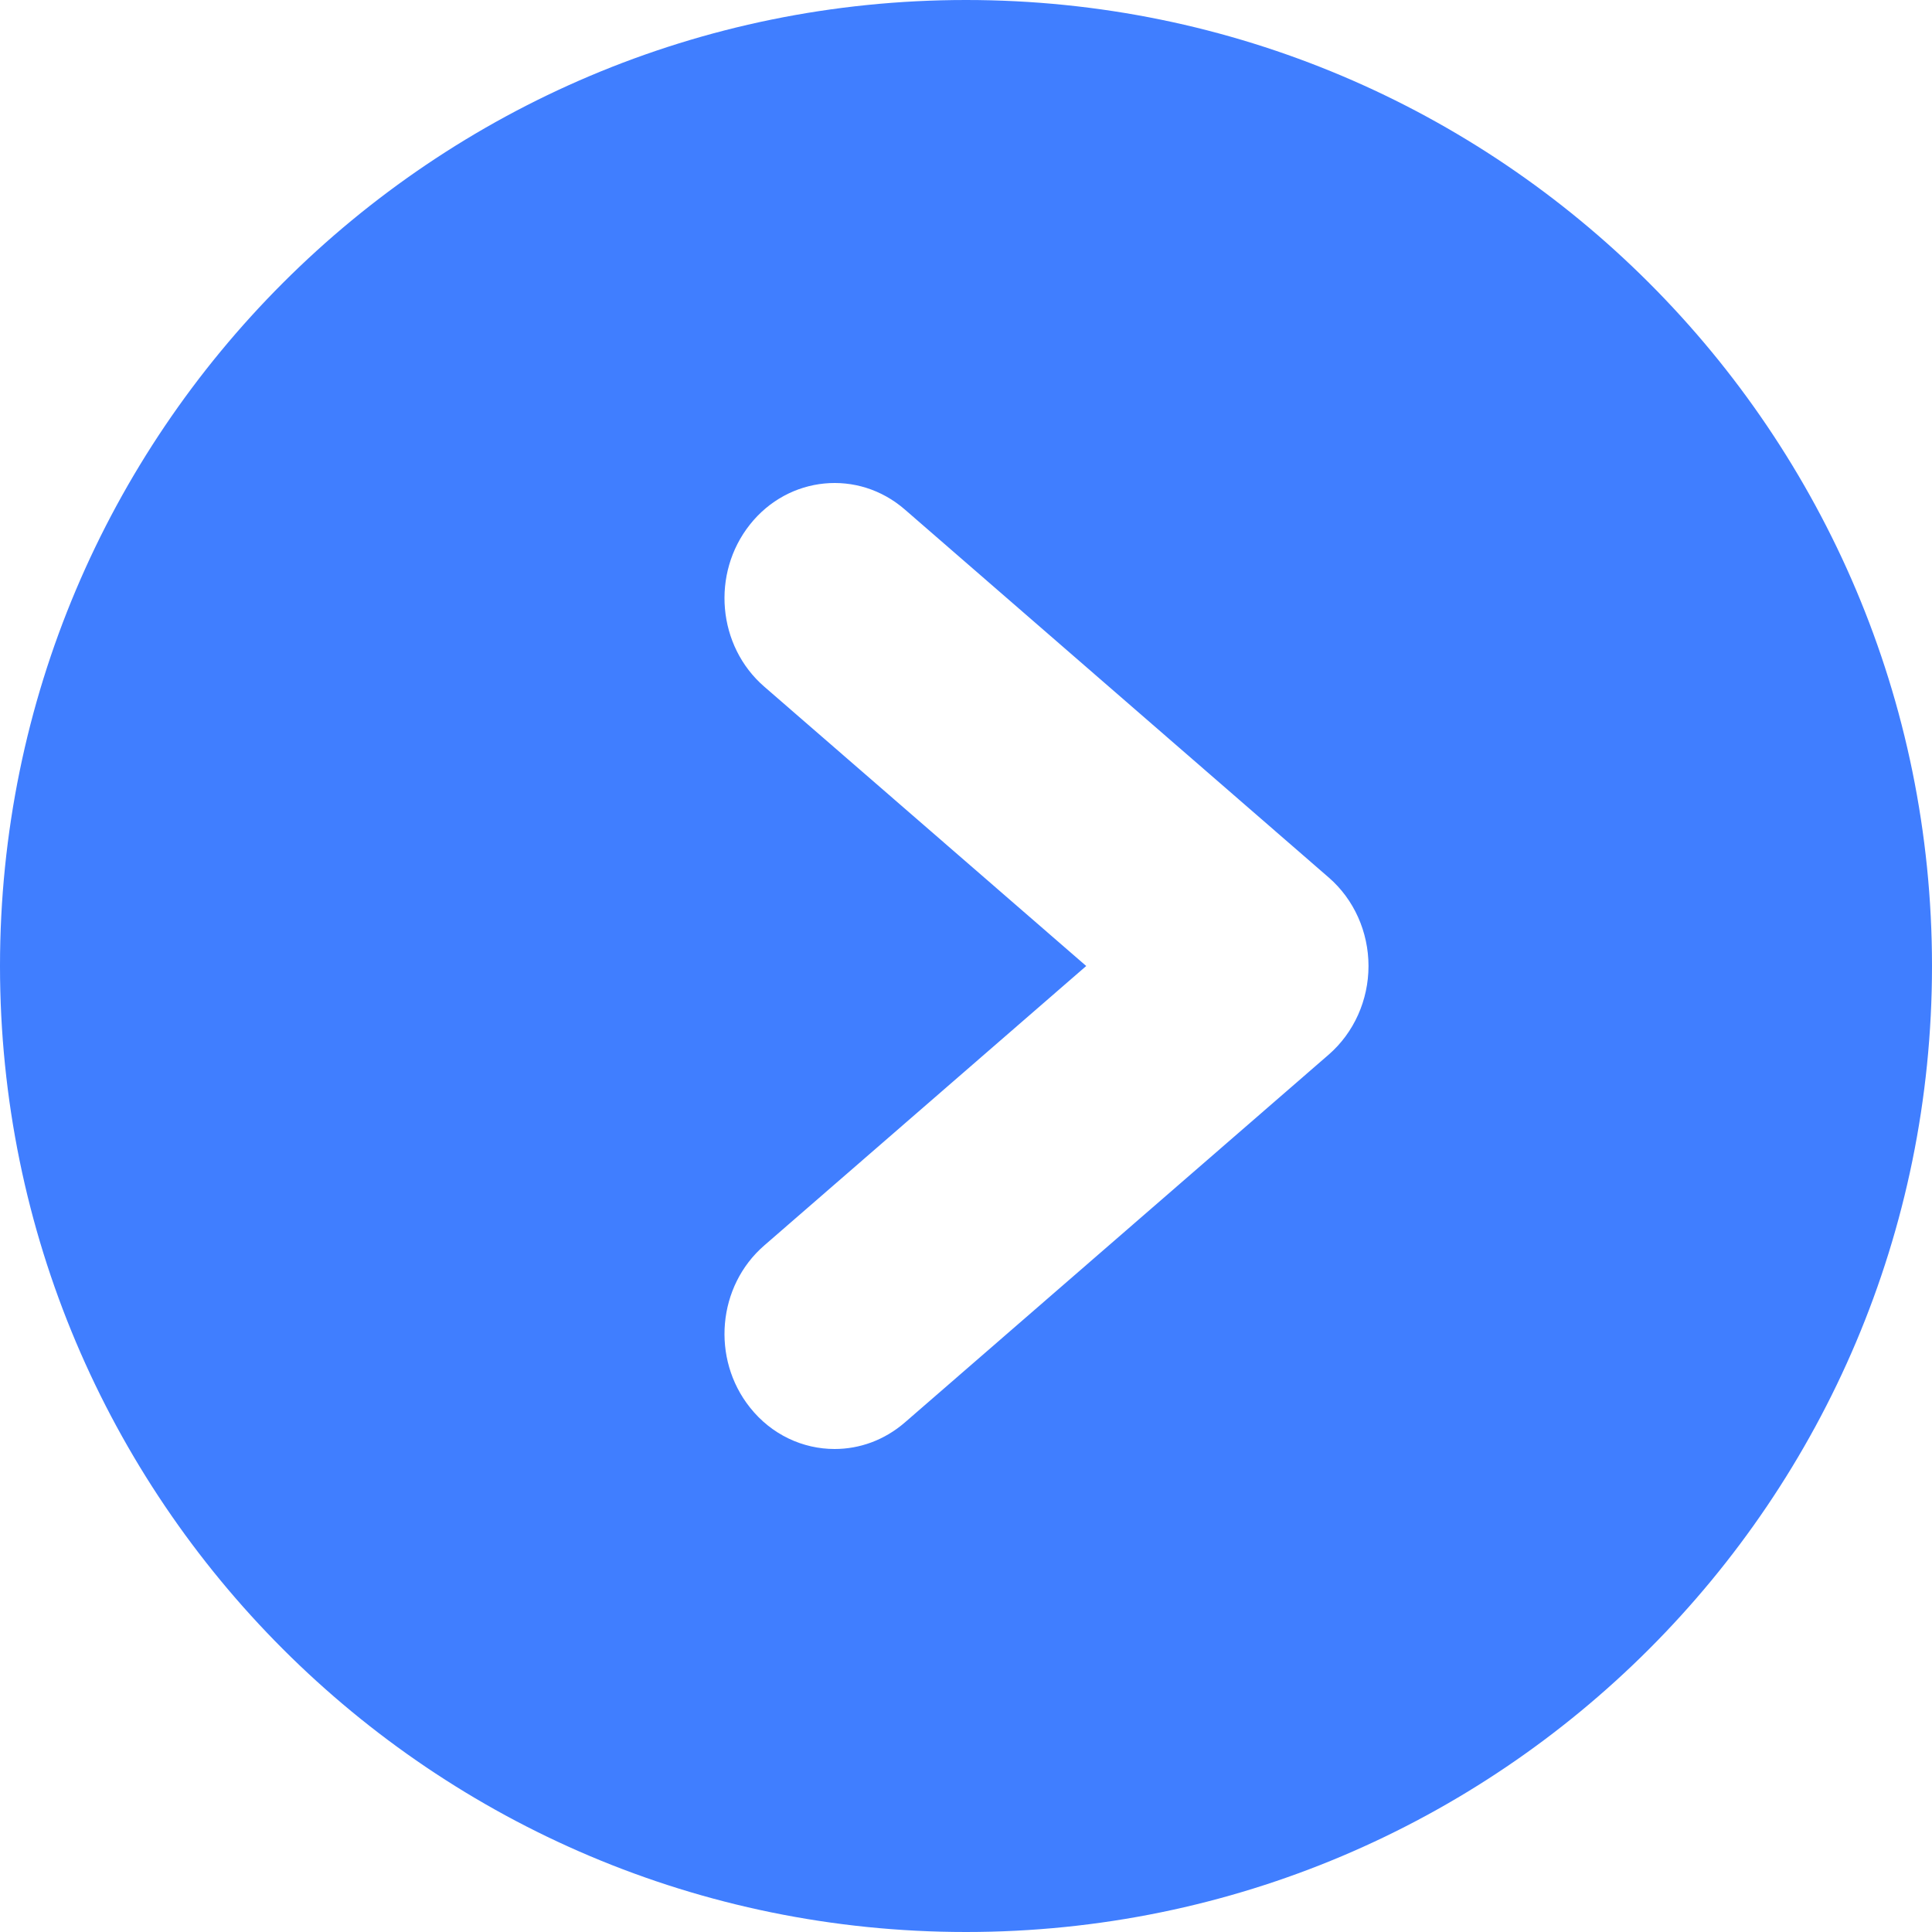
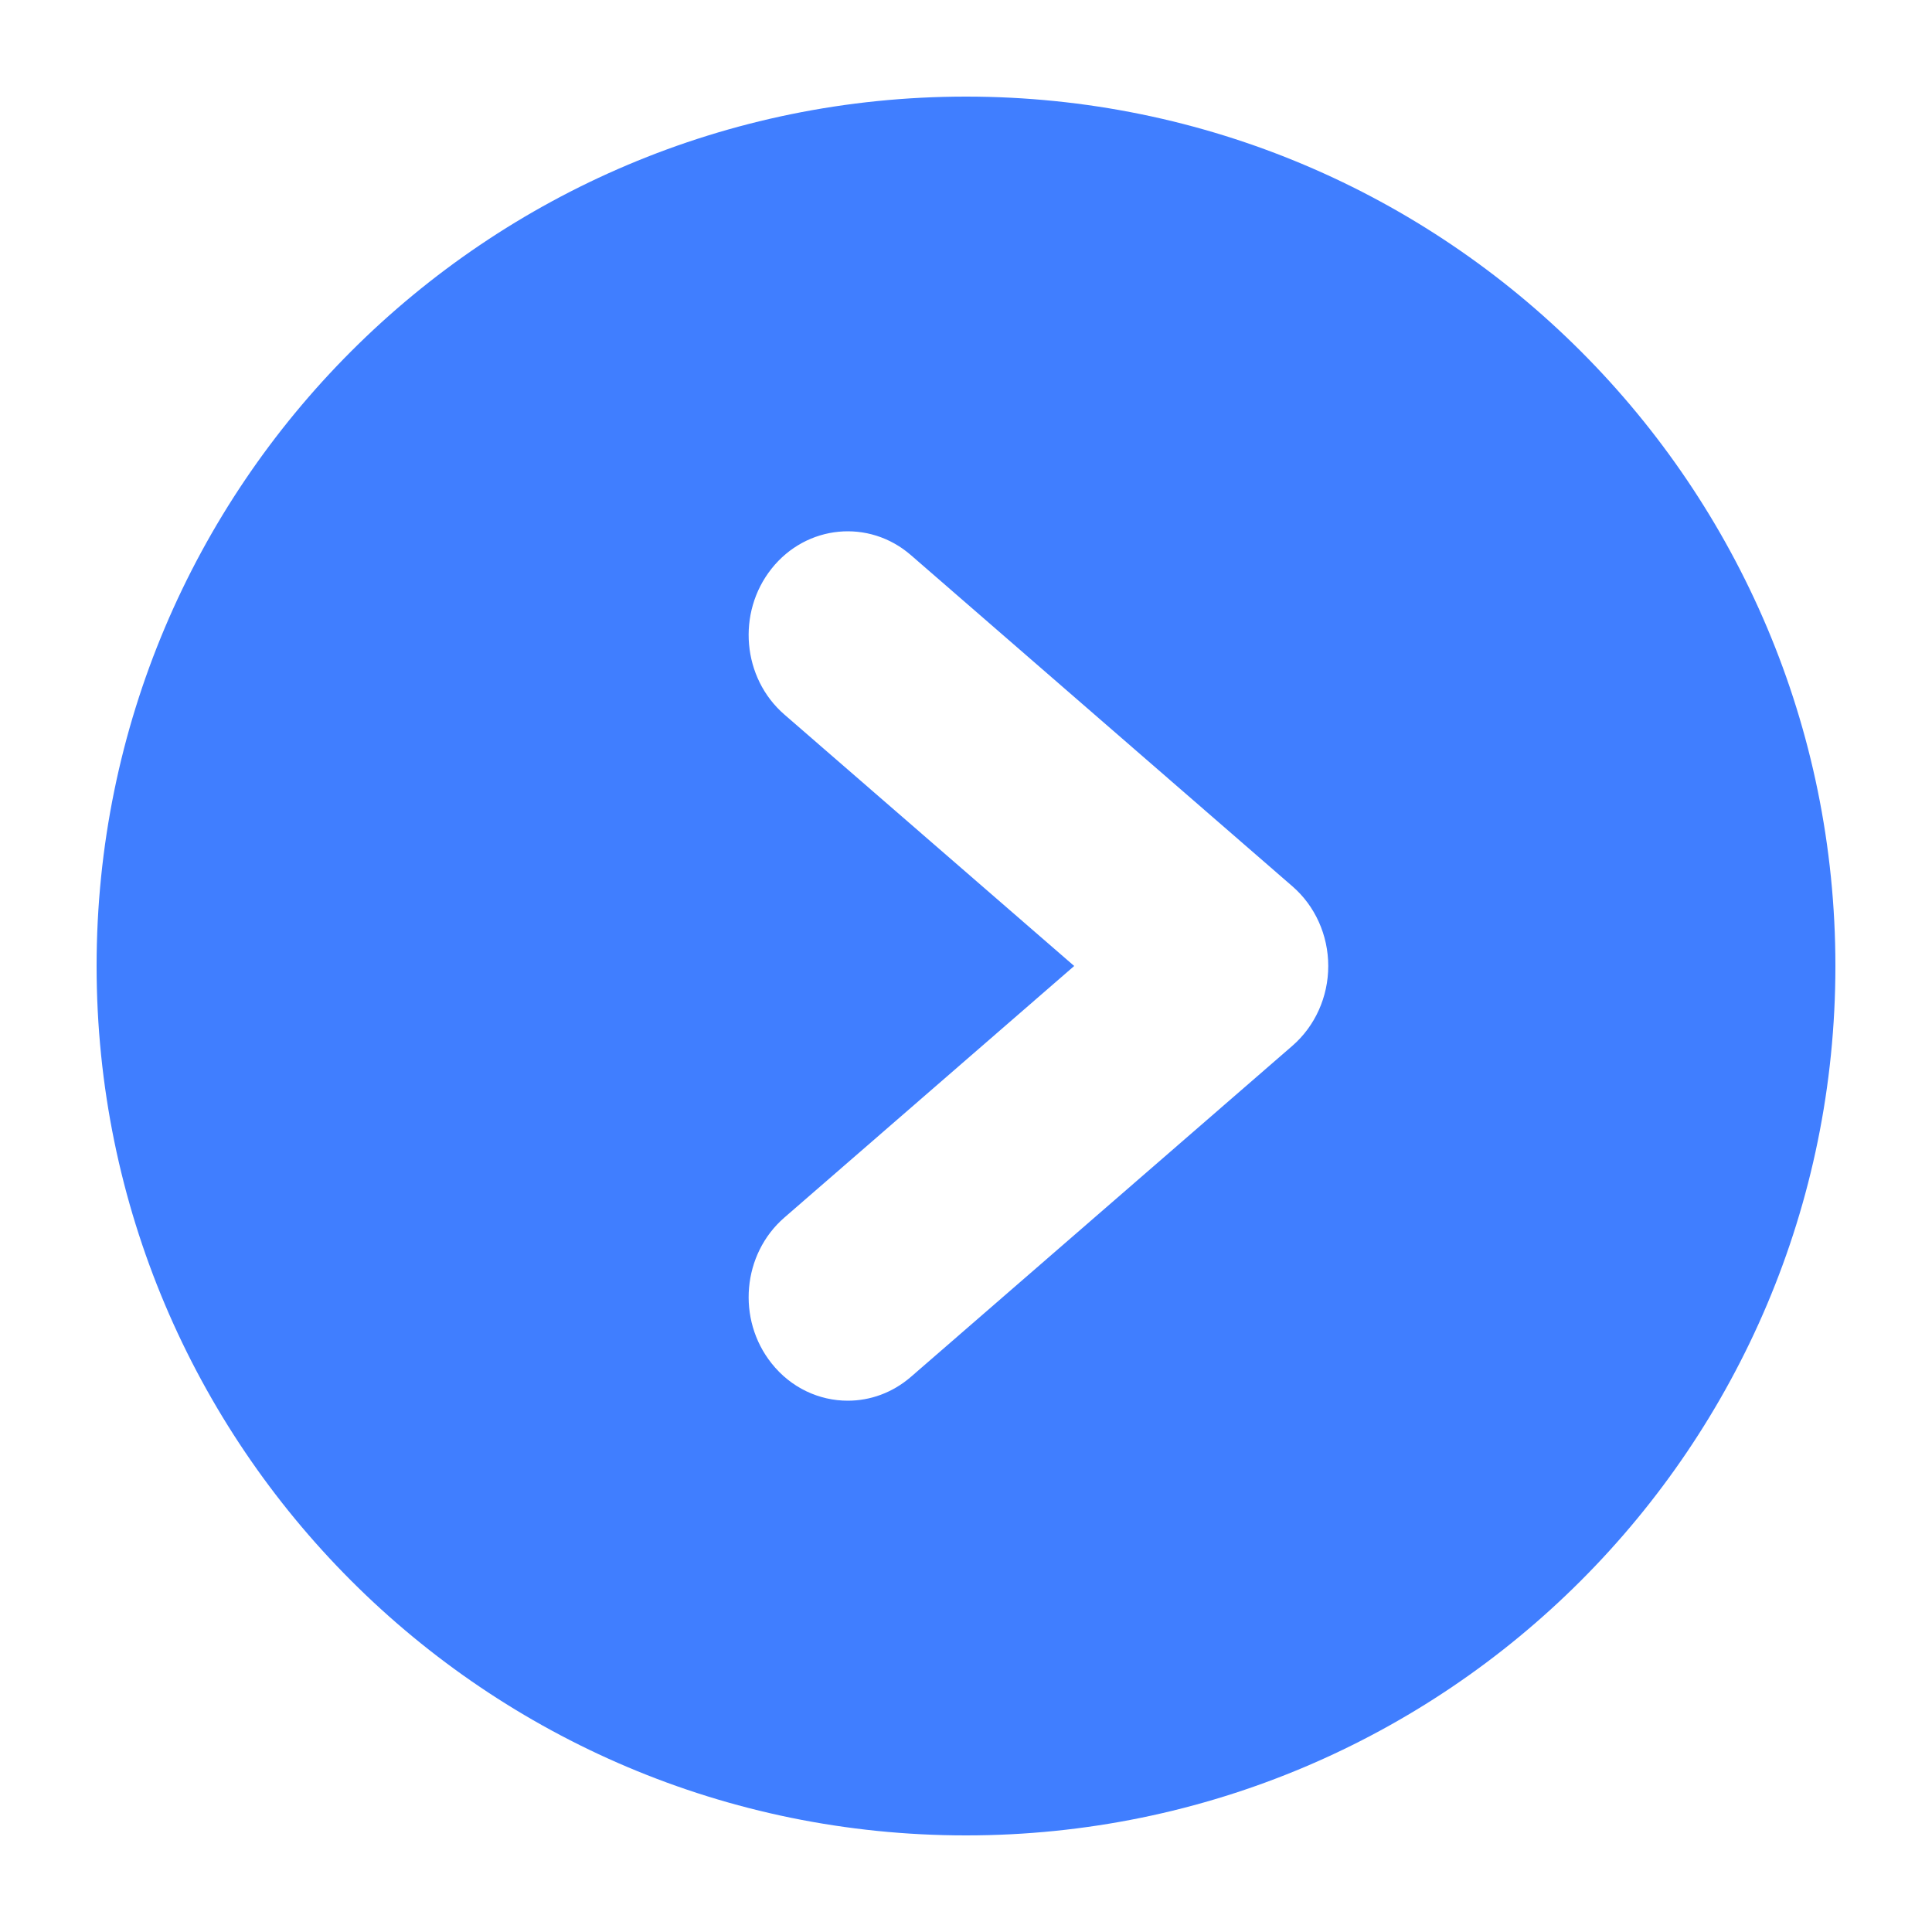
- <svg xmlns="http://www.w3.org/2000/svg" width="18px" height="18px" viewBox="0 0 18 18" version="1.1">
+ <svg xmlns="http://www.w3.org/2000/svg" width="18px" height="18px" viewBox="-1 -1 20 20" version="1.1">
  <defs />
  <g id="icons" stroke="none" stroke-width="1" fill="none" fill-rule="evenodd">
    <path d="M9,0 C13.971,-9.13077564e-16 18,4.029 18,9 C18,13.971 13.971,18 9,18 C4.029,18 6.08718376e-16,13.971 0,9 C-6.08718376e-16,4.029 4.029,9.13077564e-16 9,0 Z M12.38,9.825 C12.614,9.621 12.75,9.319 12.75,9 C12.75,8.681 12.614,8.379 12.38,8.176 L8.43,4.747 C7.995,4.369 7.348,4.432 6.987,4.887 C6.625,5.343 6.684,6.019 7.12,6.397 L10.12,9 L7.12,11.604 C6.684,11.982 6.625,12.658 6.987,13.113 C7.189,13.368 7.481,13.5 7.776,13.5 C8.007,13.5 8.238,13.419 8.43,13.253 L12.38,9.825 Z" id="type_contest" fill="#407EFF" />
  </g>
</svg>
